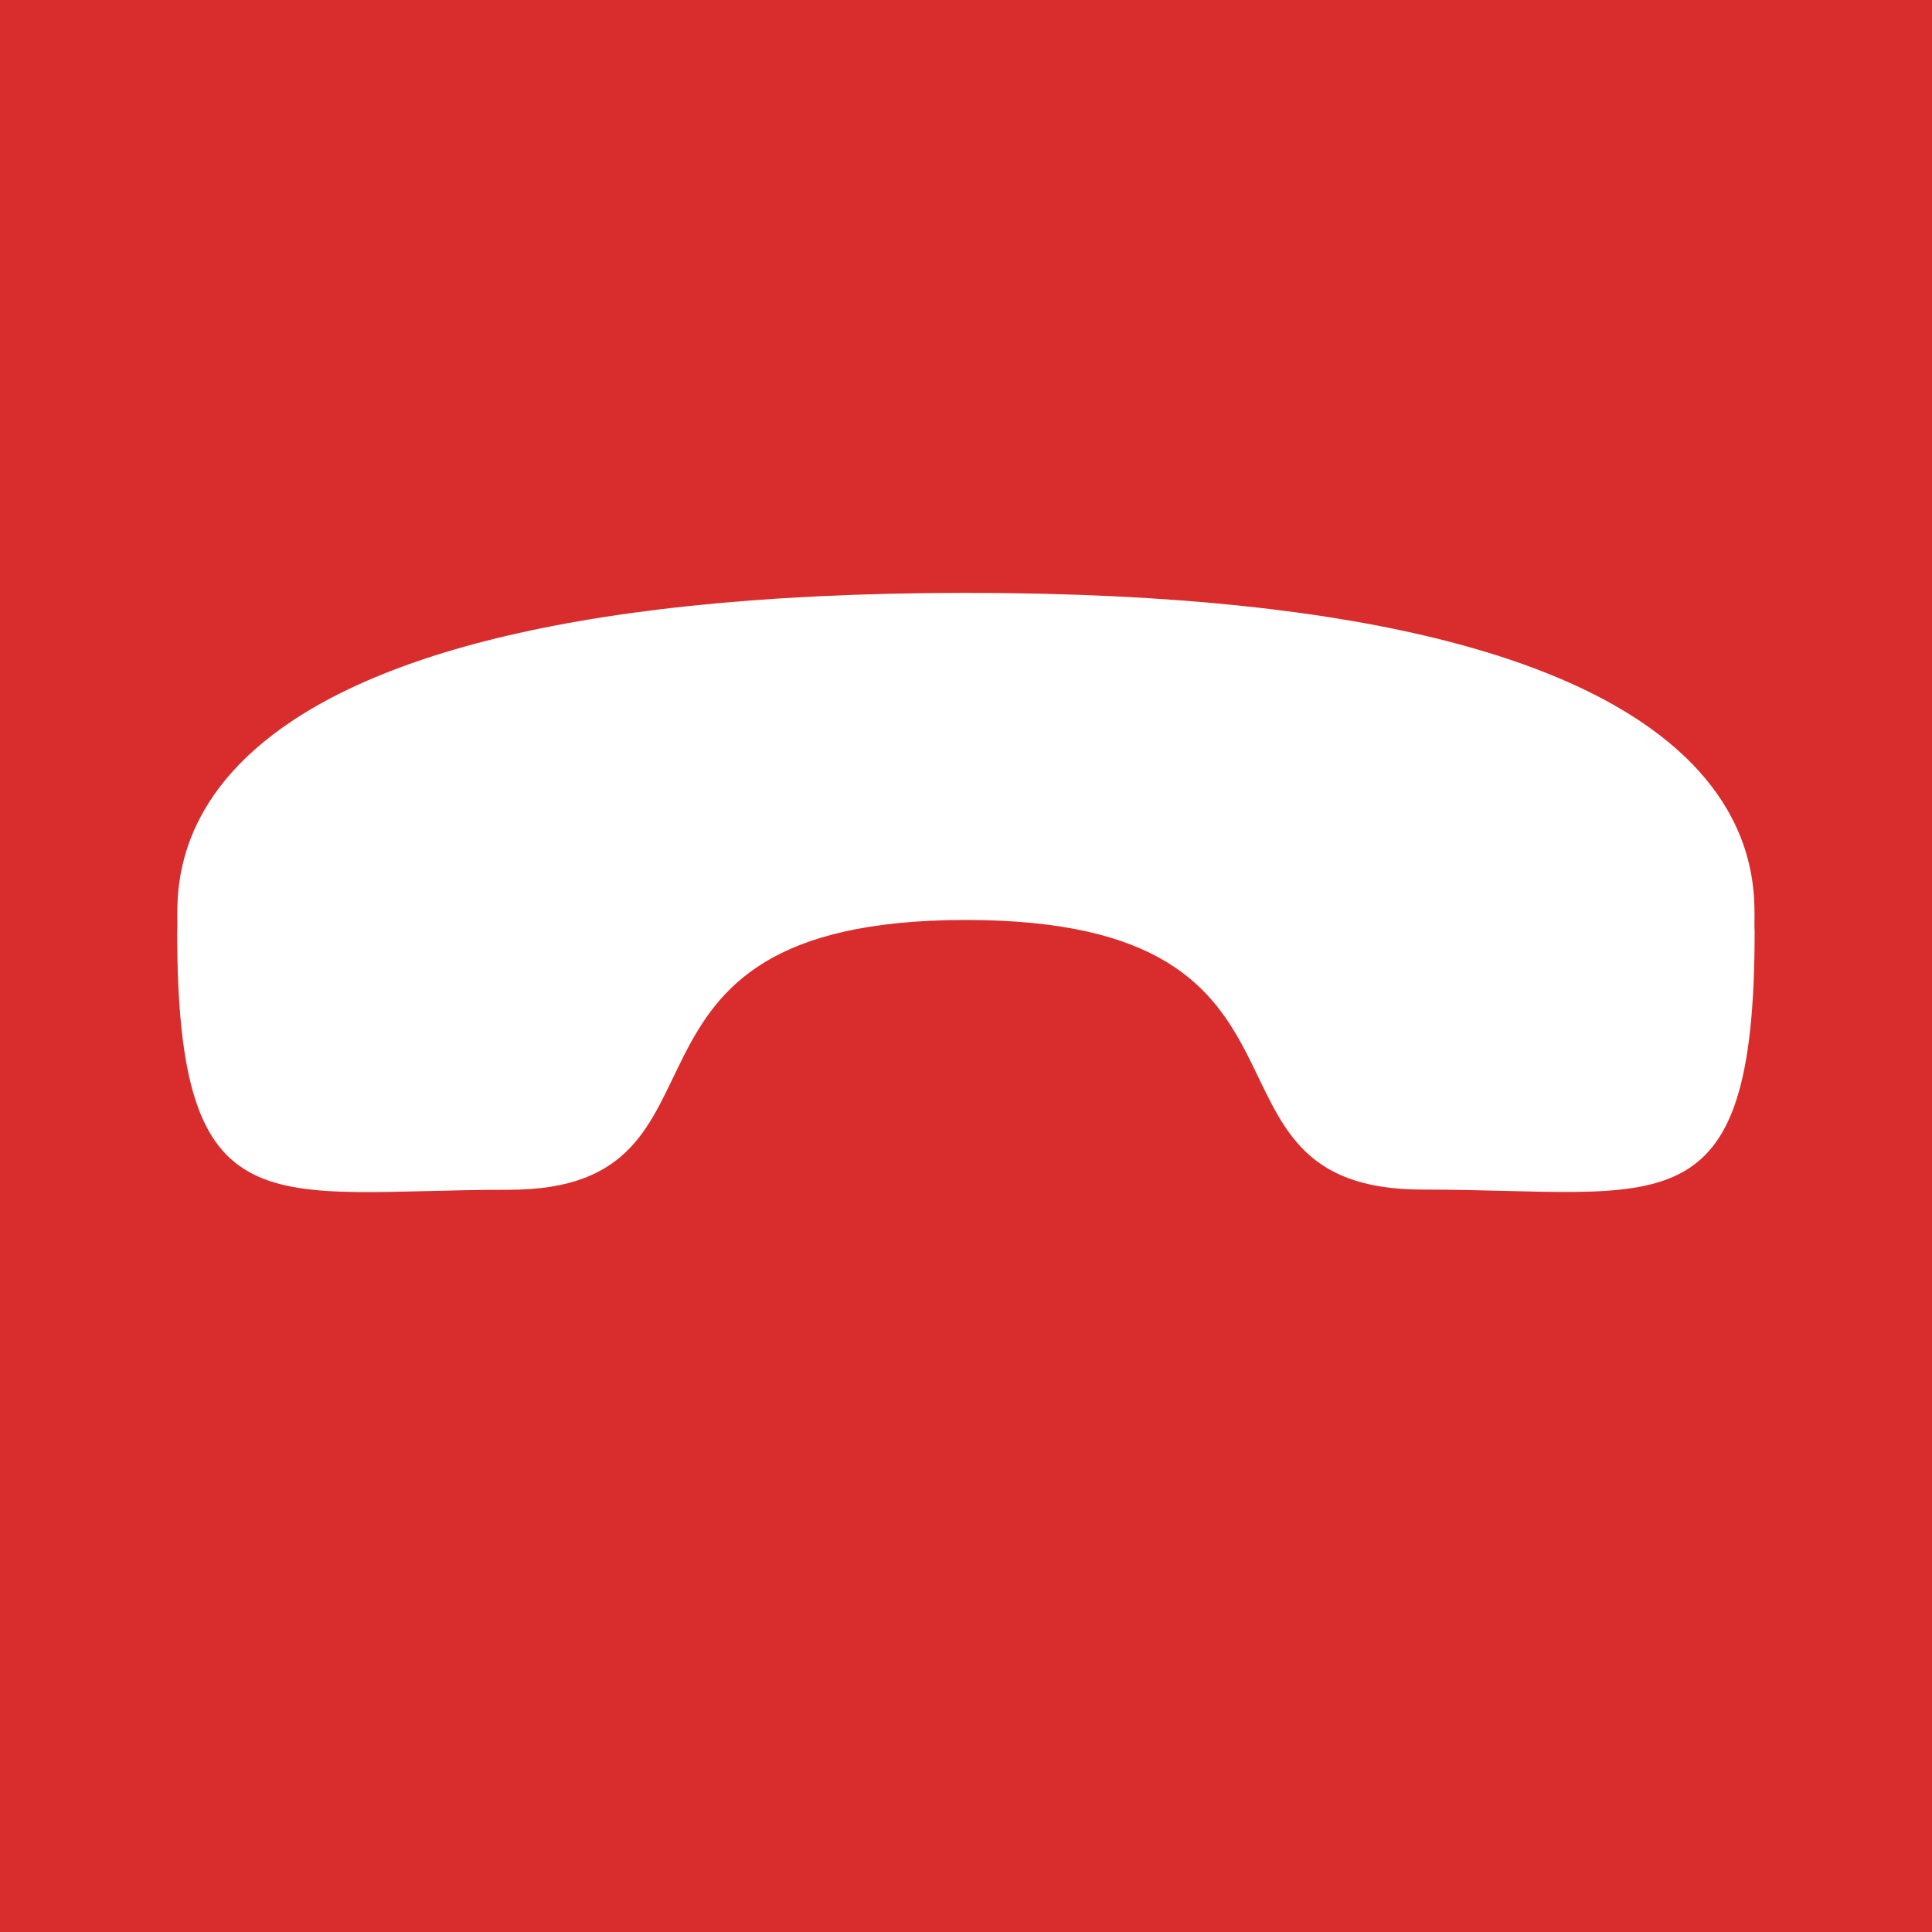
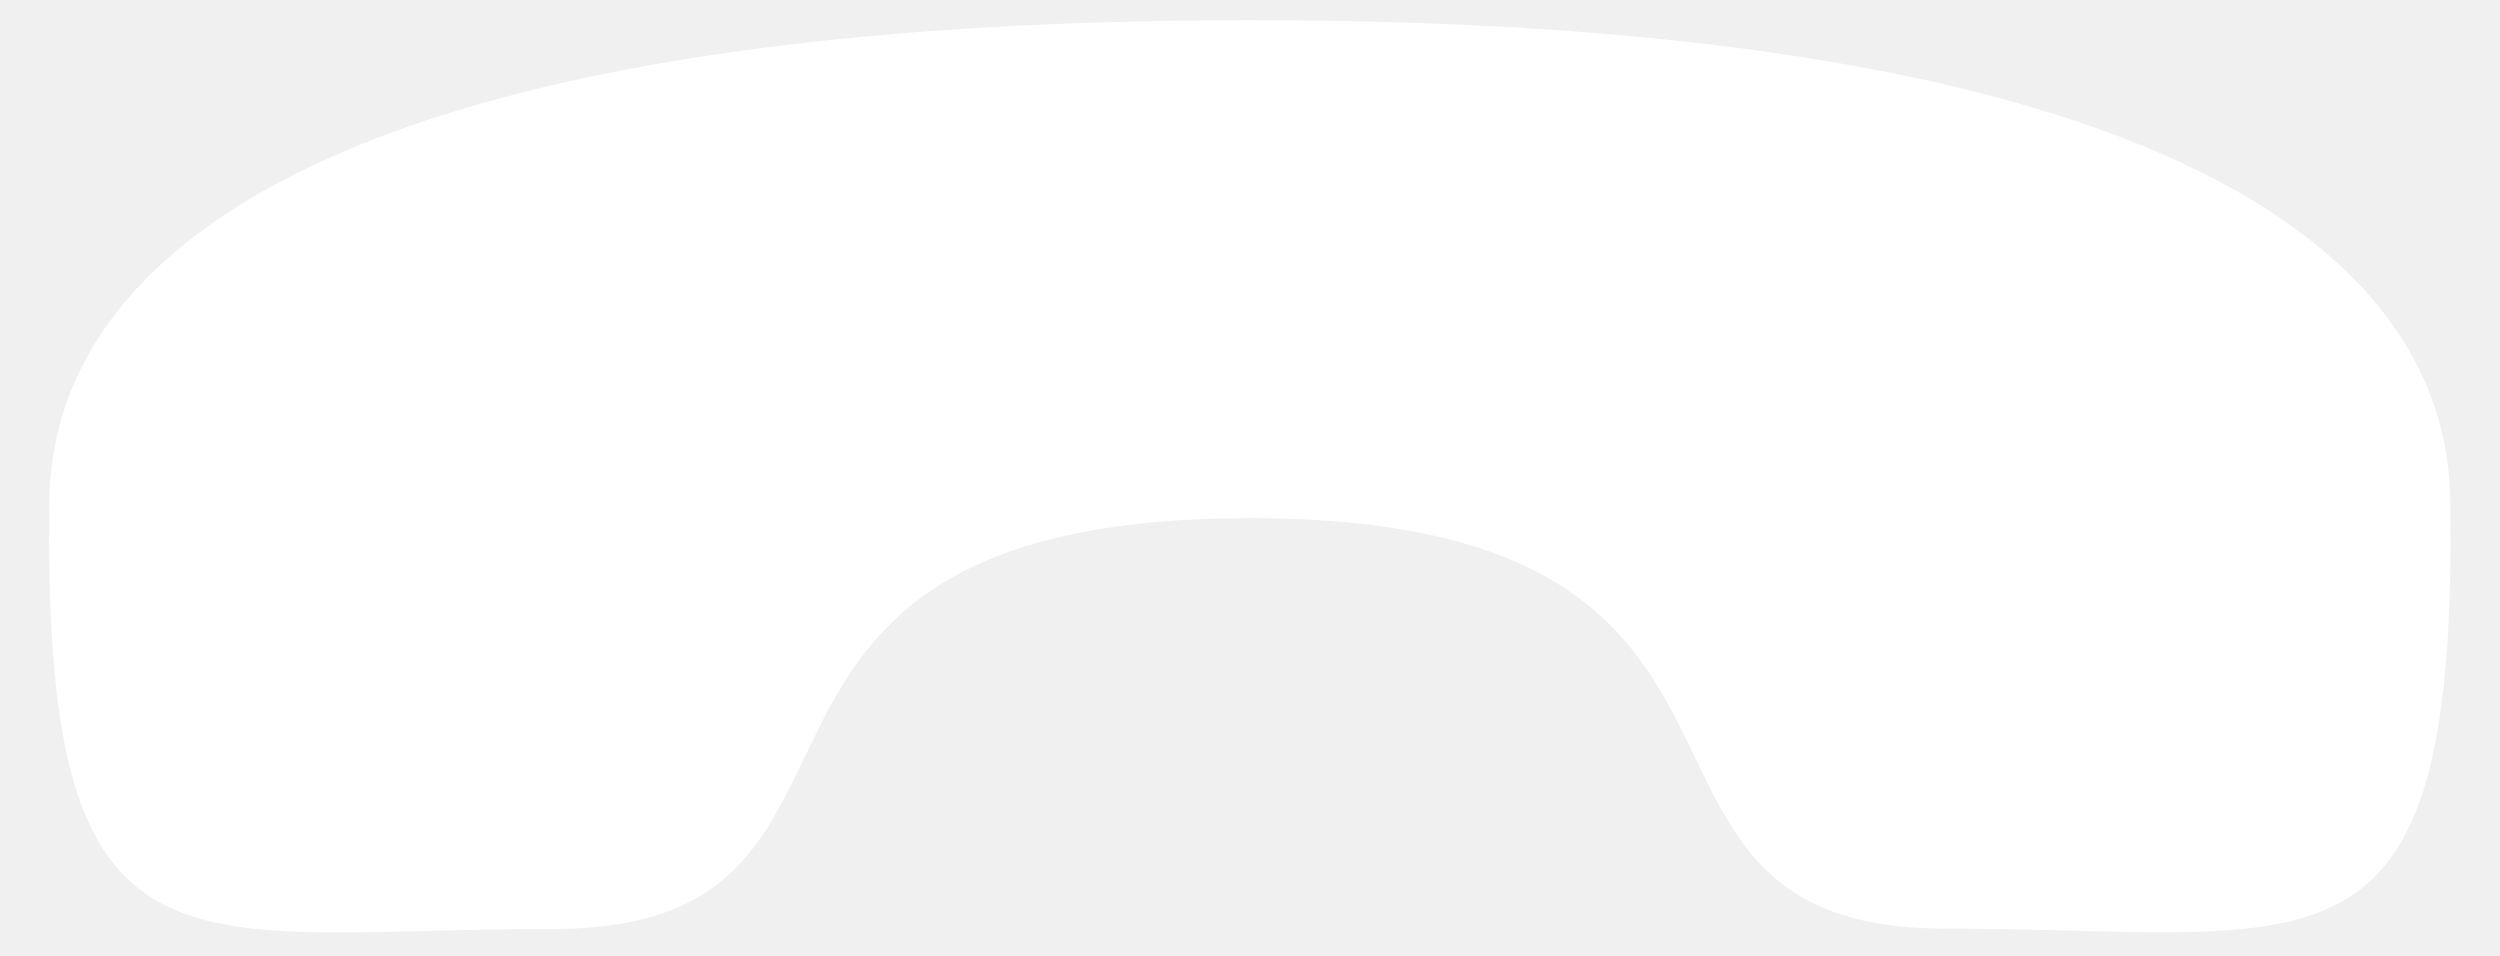
- <svg xmlns="http://www.w3.org/2000/svg" width="40" height="40" viewBox="0 0 40 40" fill="none">
-   <rect width="40" height="40" fill="#D92C2C" />
-   <path fill-rule="evenodd" clip-rule="evenodd" d="M19.995 19.047C11.925 19.048 15.677 24.631 10.54 24.633C5.587 24.633 3.667 25.561 3.668 19.285C3.745 18.576 2.442 12.278 19.995 12.275C37.549 12.273 36.251 18.572 36.328 19.281C36.328 25.573 34.408 24.628 29.455 24.629C24.317 24.63 28.064 19.046 19.995 19.047Z" fill="white" />
+ <svg xmlns="http://www.w3.org/2000/svg" width="34" height="13" viewBox="0 0 34 13" fill="none">
+   <path fill-rule="evenodd" clip-rule="evenodd" d="M16.995 7.047C8.925 7.048 12.677 12.631 7.54 12.633C2.587 12.633 0.667 13.561 0.668 7.285C0.745 6.576 -0.558 0.278 16.995 0.275C34.549 0.273 33.251 6.572 33.328 7.281C33.328 13.573 31.409 12.628 26.455 12.629C21.317 12.63 25.064 7.046 16.995 7.047Z" fill="white" />
</svg>
